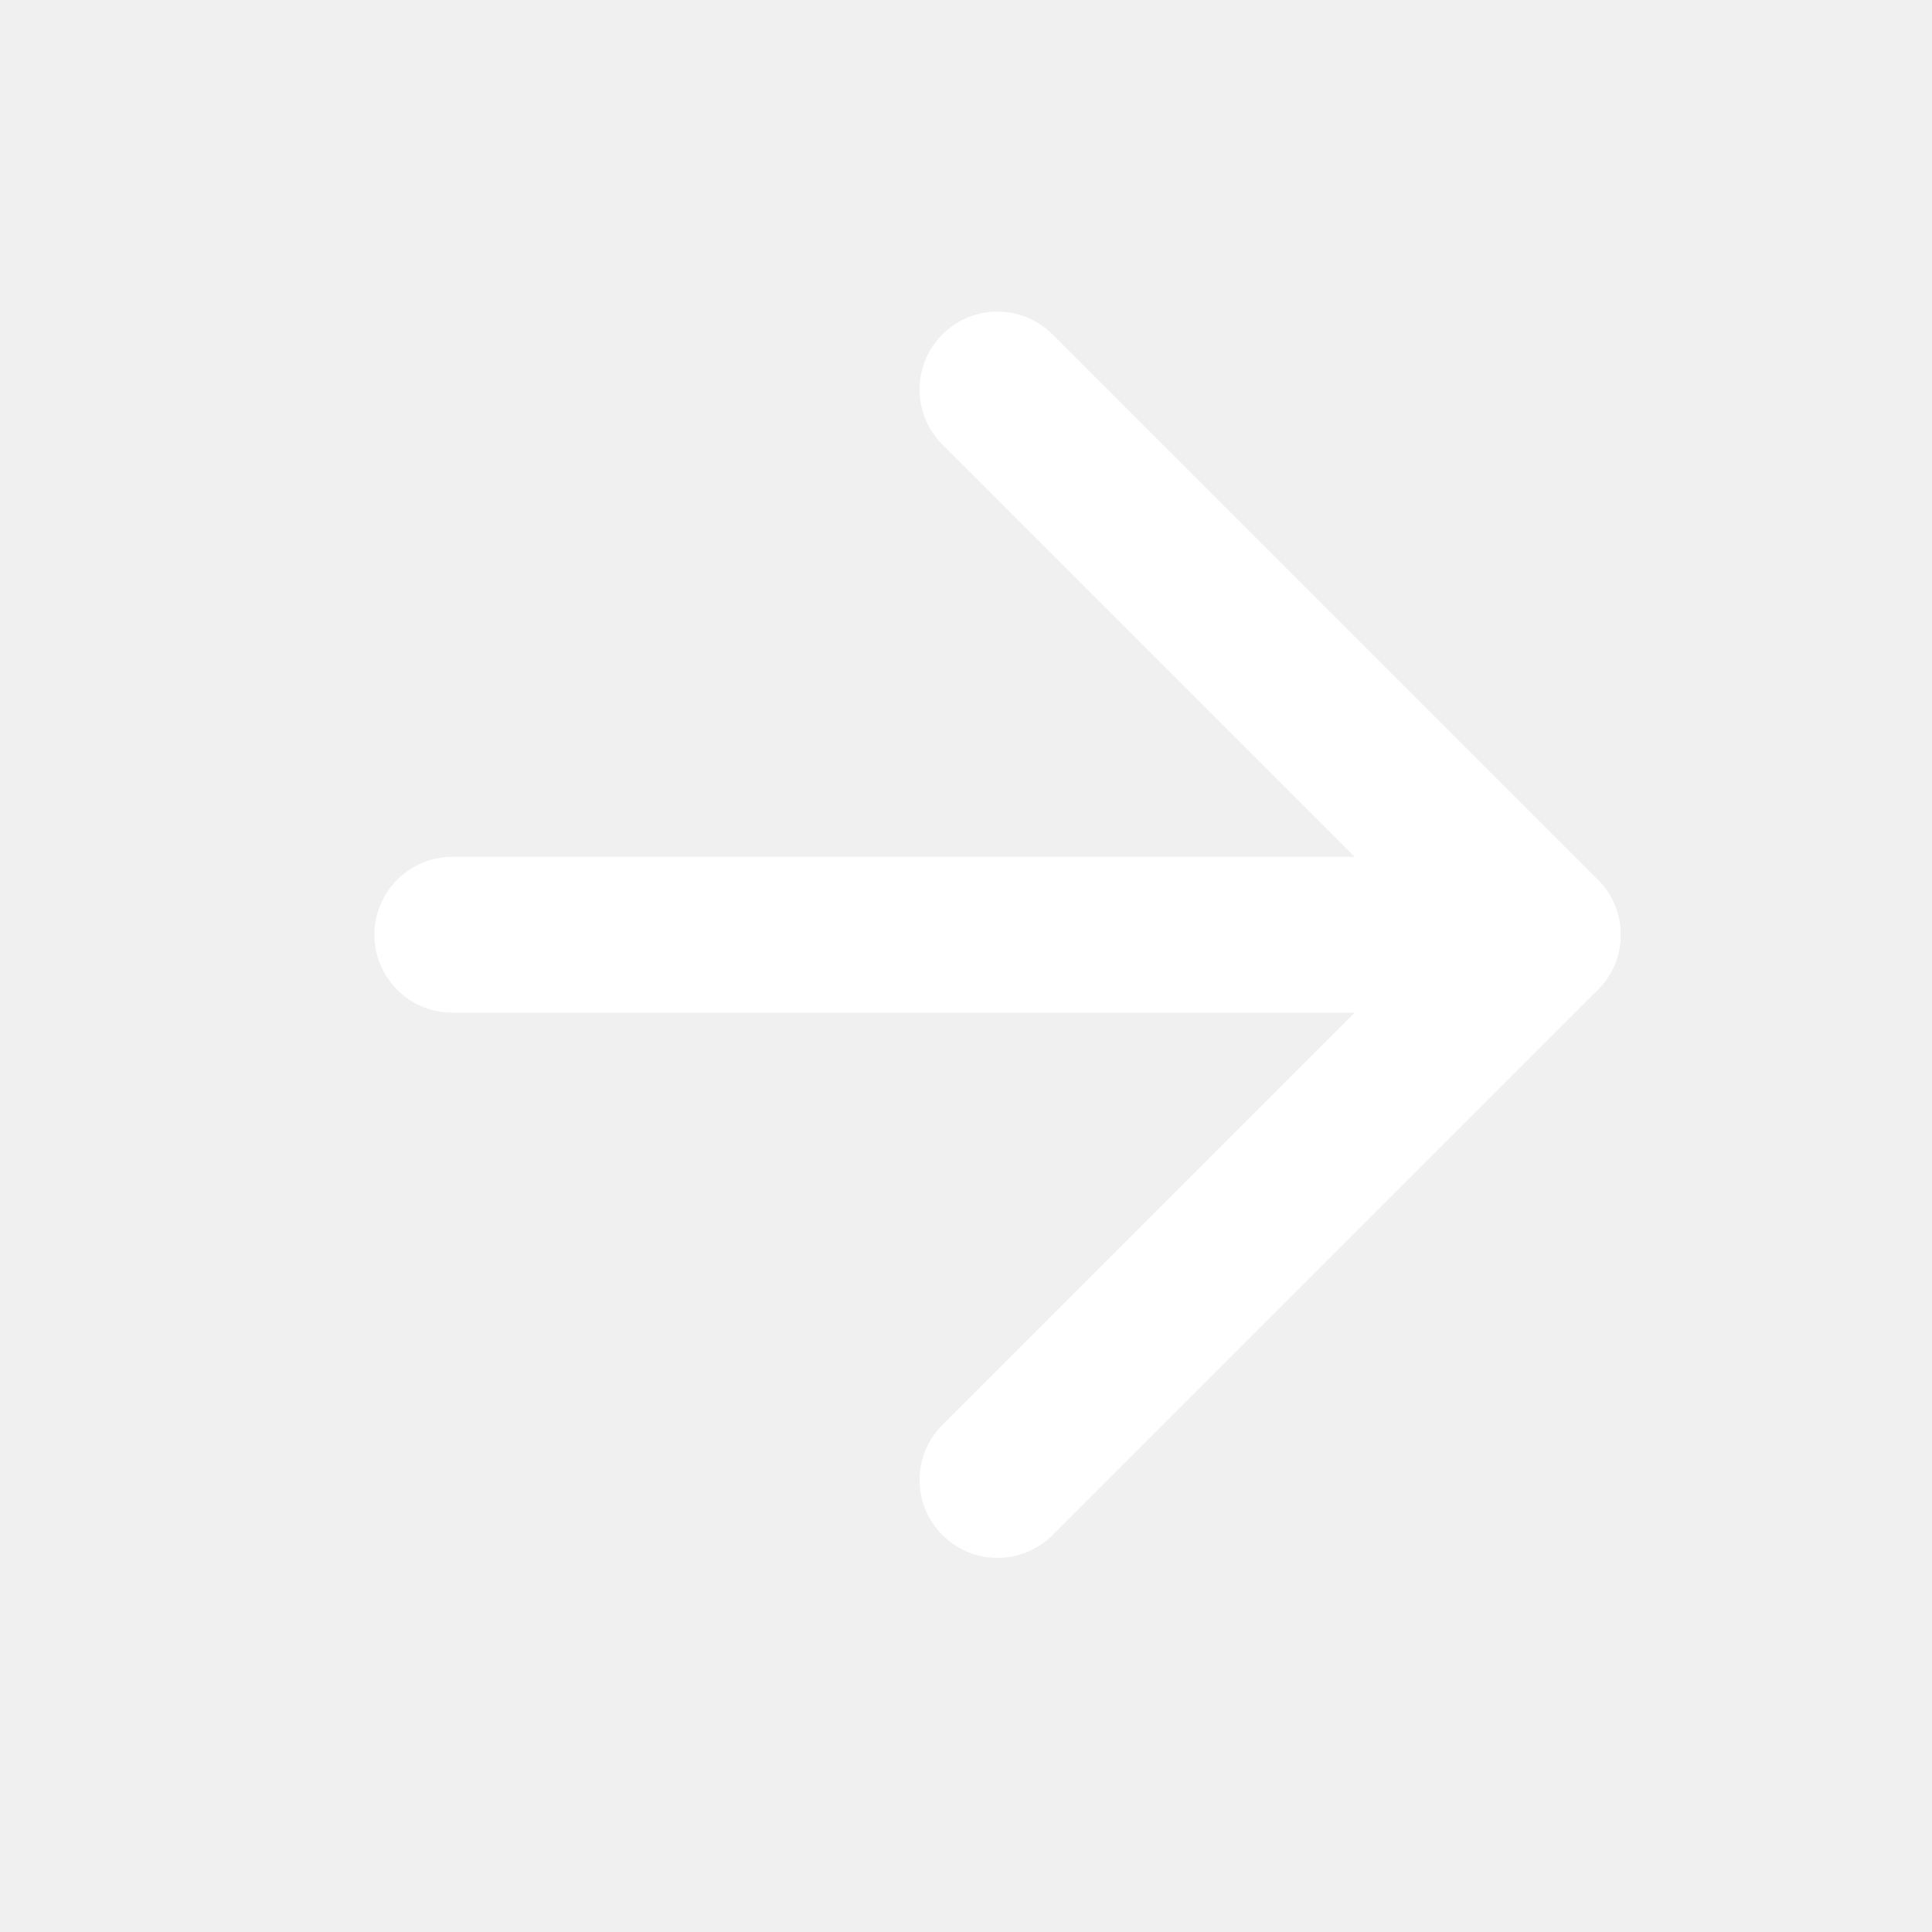
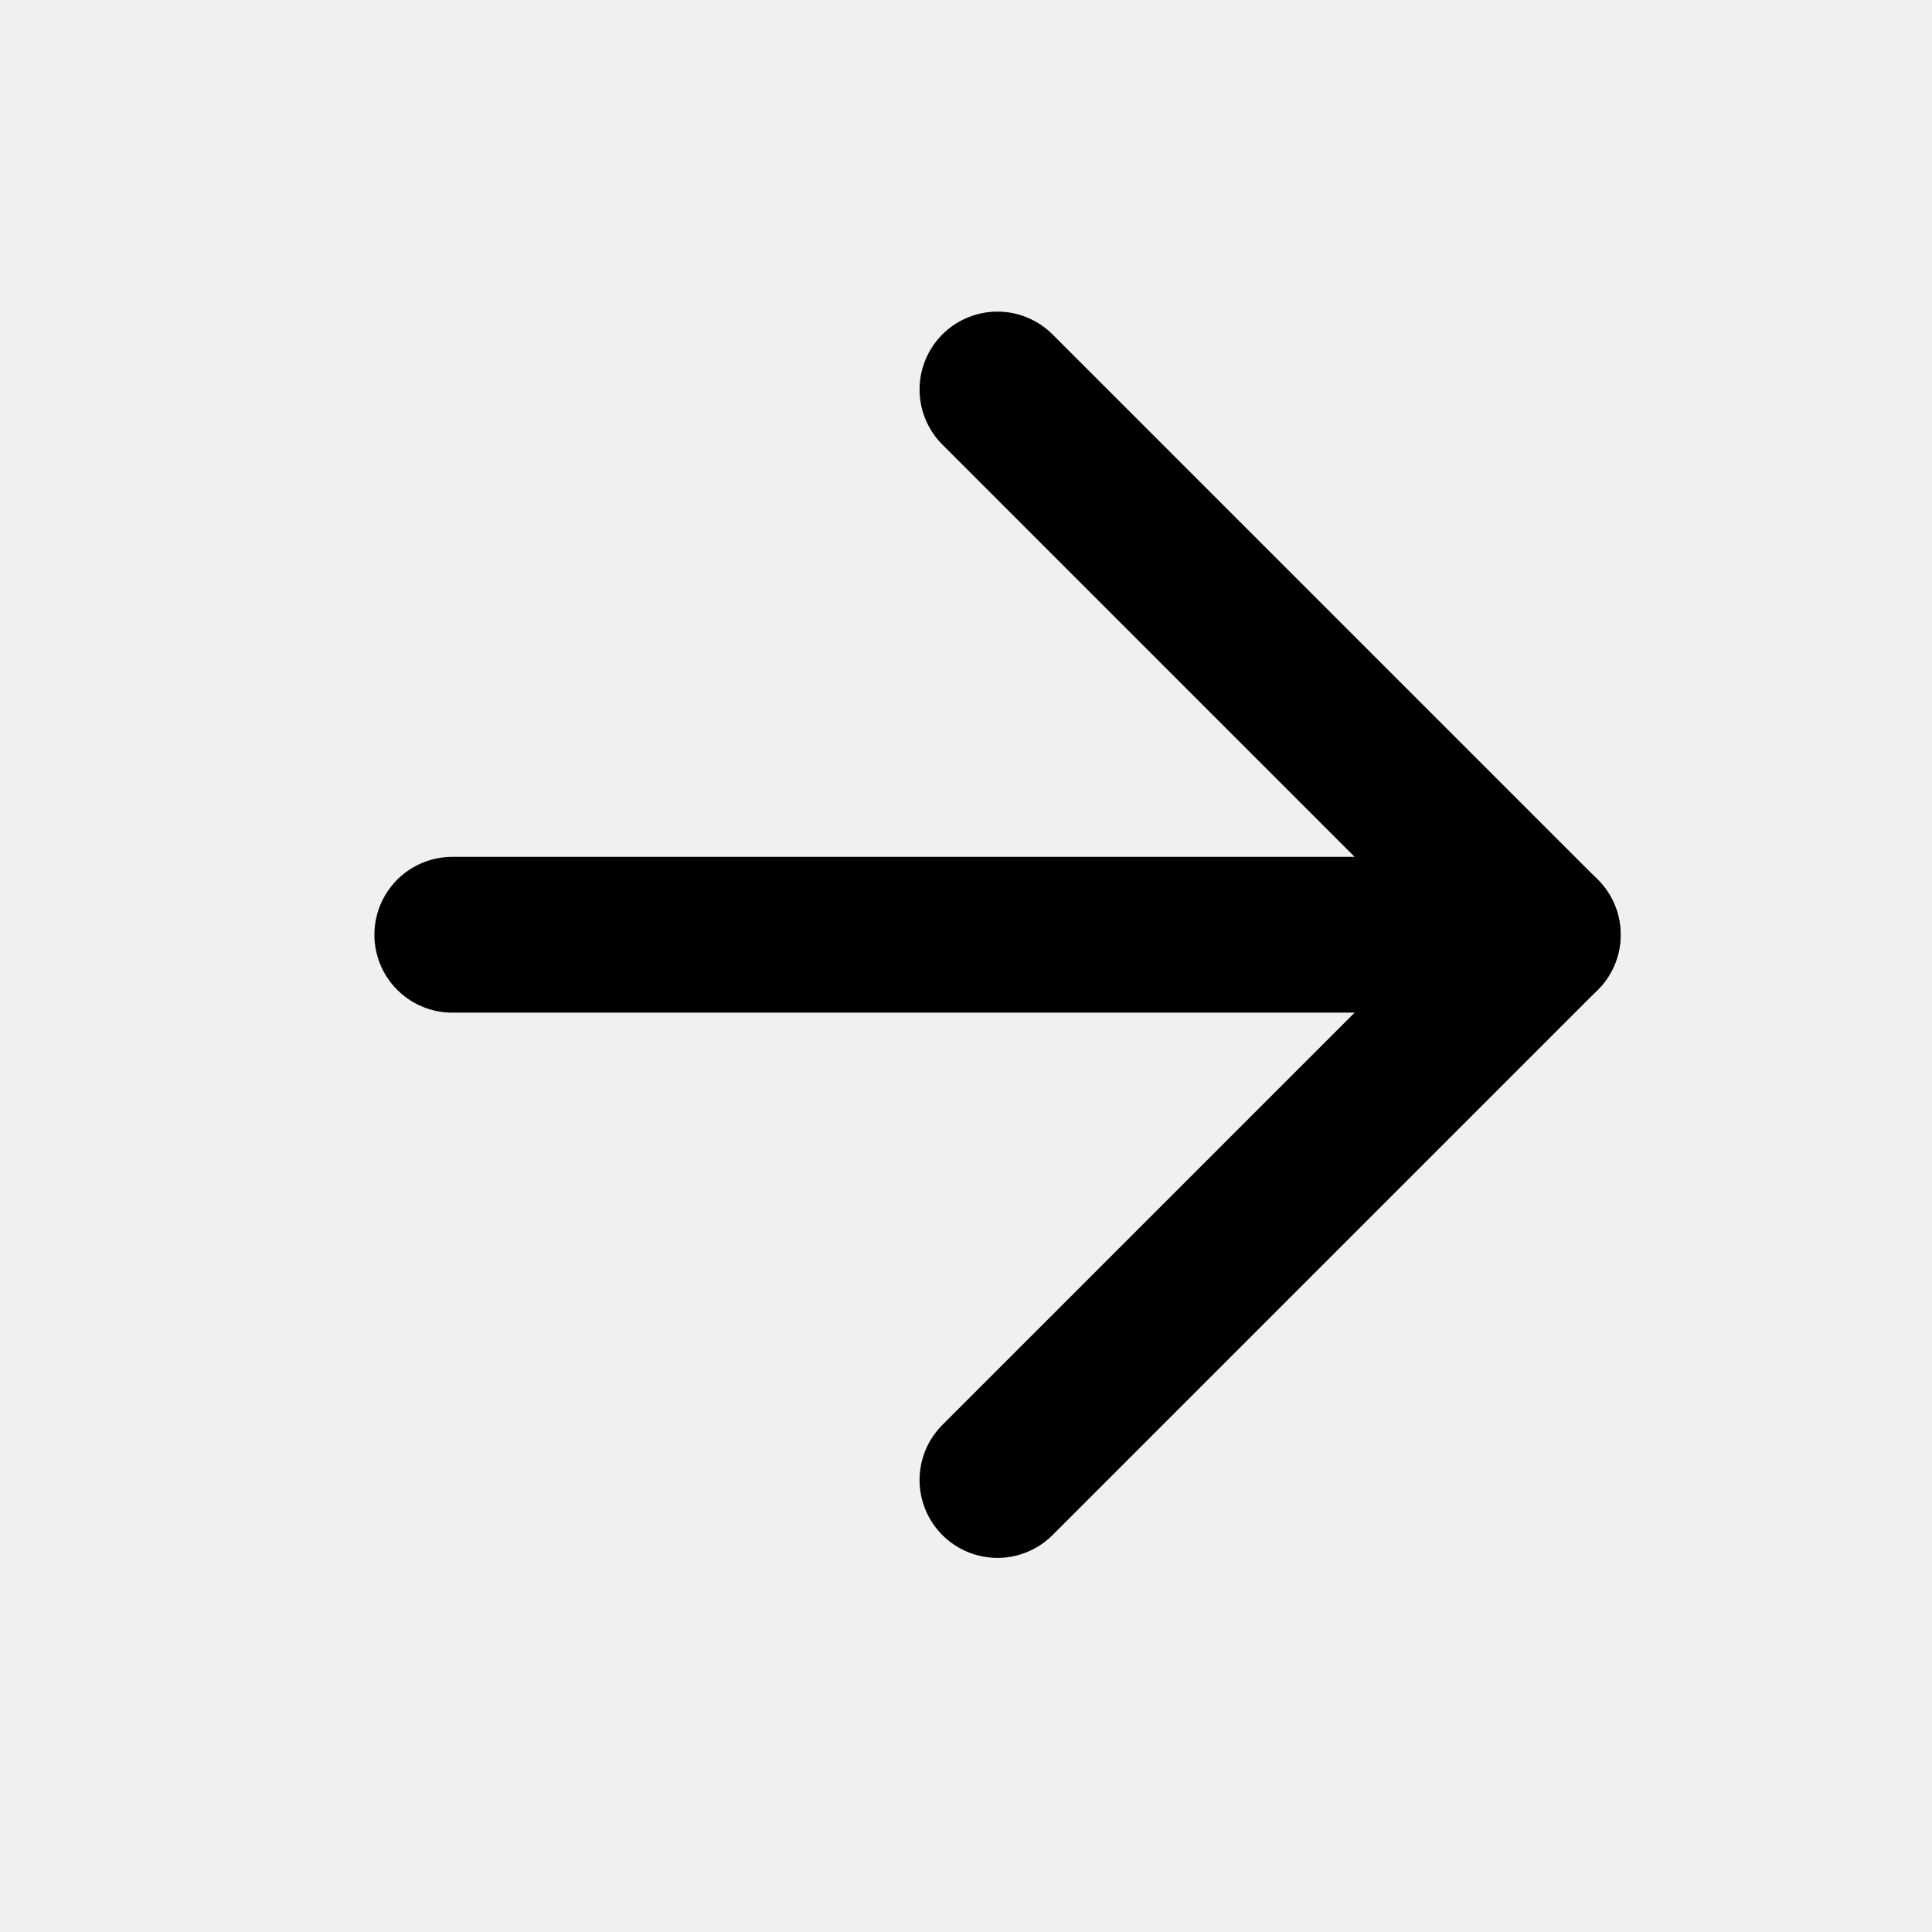
- <svg xmlns="http://www.w3.org/2000/svg" width="28" height="28" viewBox="0 0 28 28" fill="none">
-   <path d="M6.555 13.547H22.359" stroke="white" stroke-width="2.258" stroke-linecap="round" stroke-linejoin="round" />
-   <path d="M14.456 5.645L22.358 13.547L14.456 21.449" stroke="white" stroke-width="2.258" stroke-linecap="round" stroke-linejoin="round" />
+ <svg xmlns="http://www.w3.org/2000/svg" width="20" height="20" viewBox="0 0 28 28" fill="none">
+   <path d="M6.555 13.547H22.359" stroke="currentColor" stroke-width="2.258" stroke-linecap="round" stroke-linejoin="round" />
+   <path d="M14.456 5.645L22.358 13.547L14.456 21.449" stroke="currentColor" stroke-width="2.258" stroke-linecap="round" stroke-linejoin="round" />
</svg>
